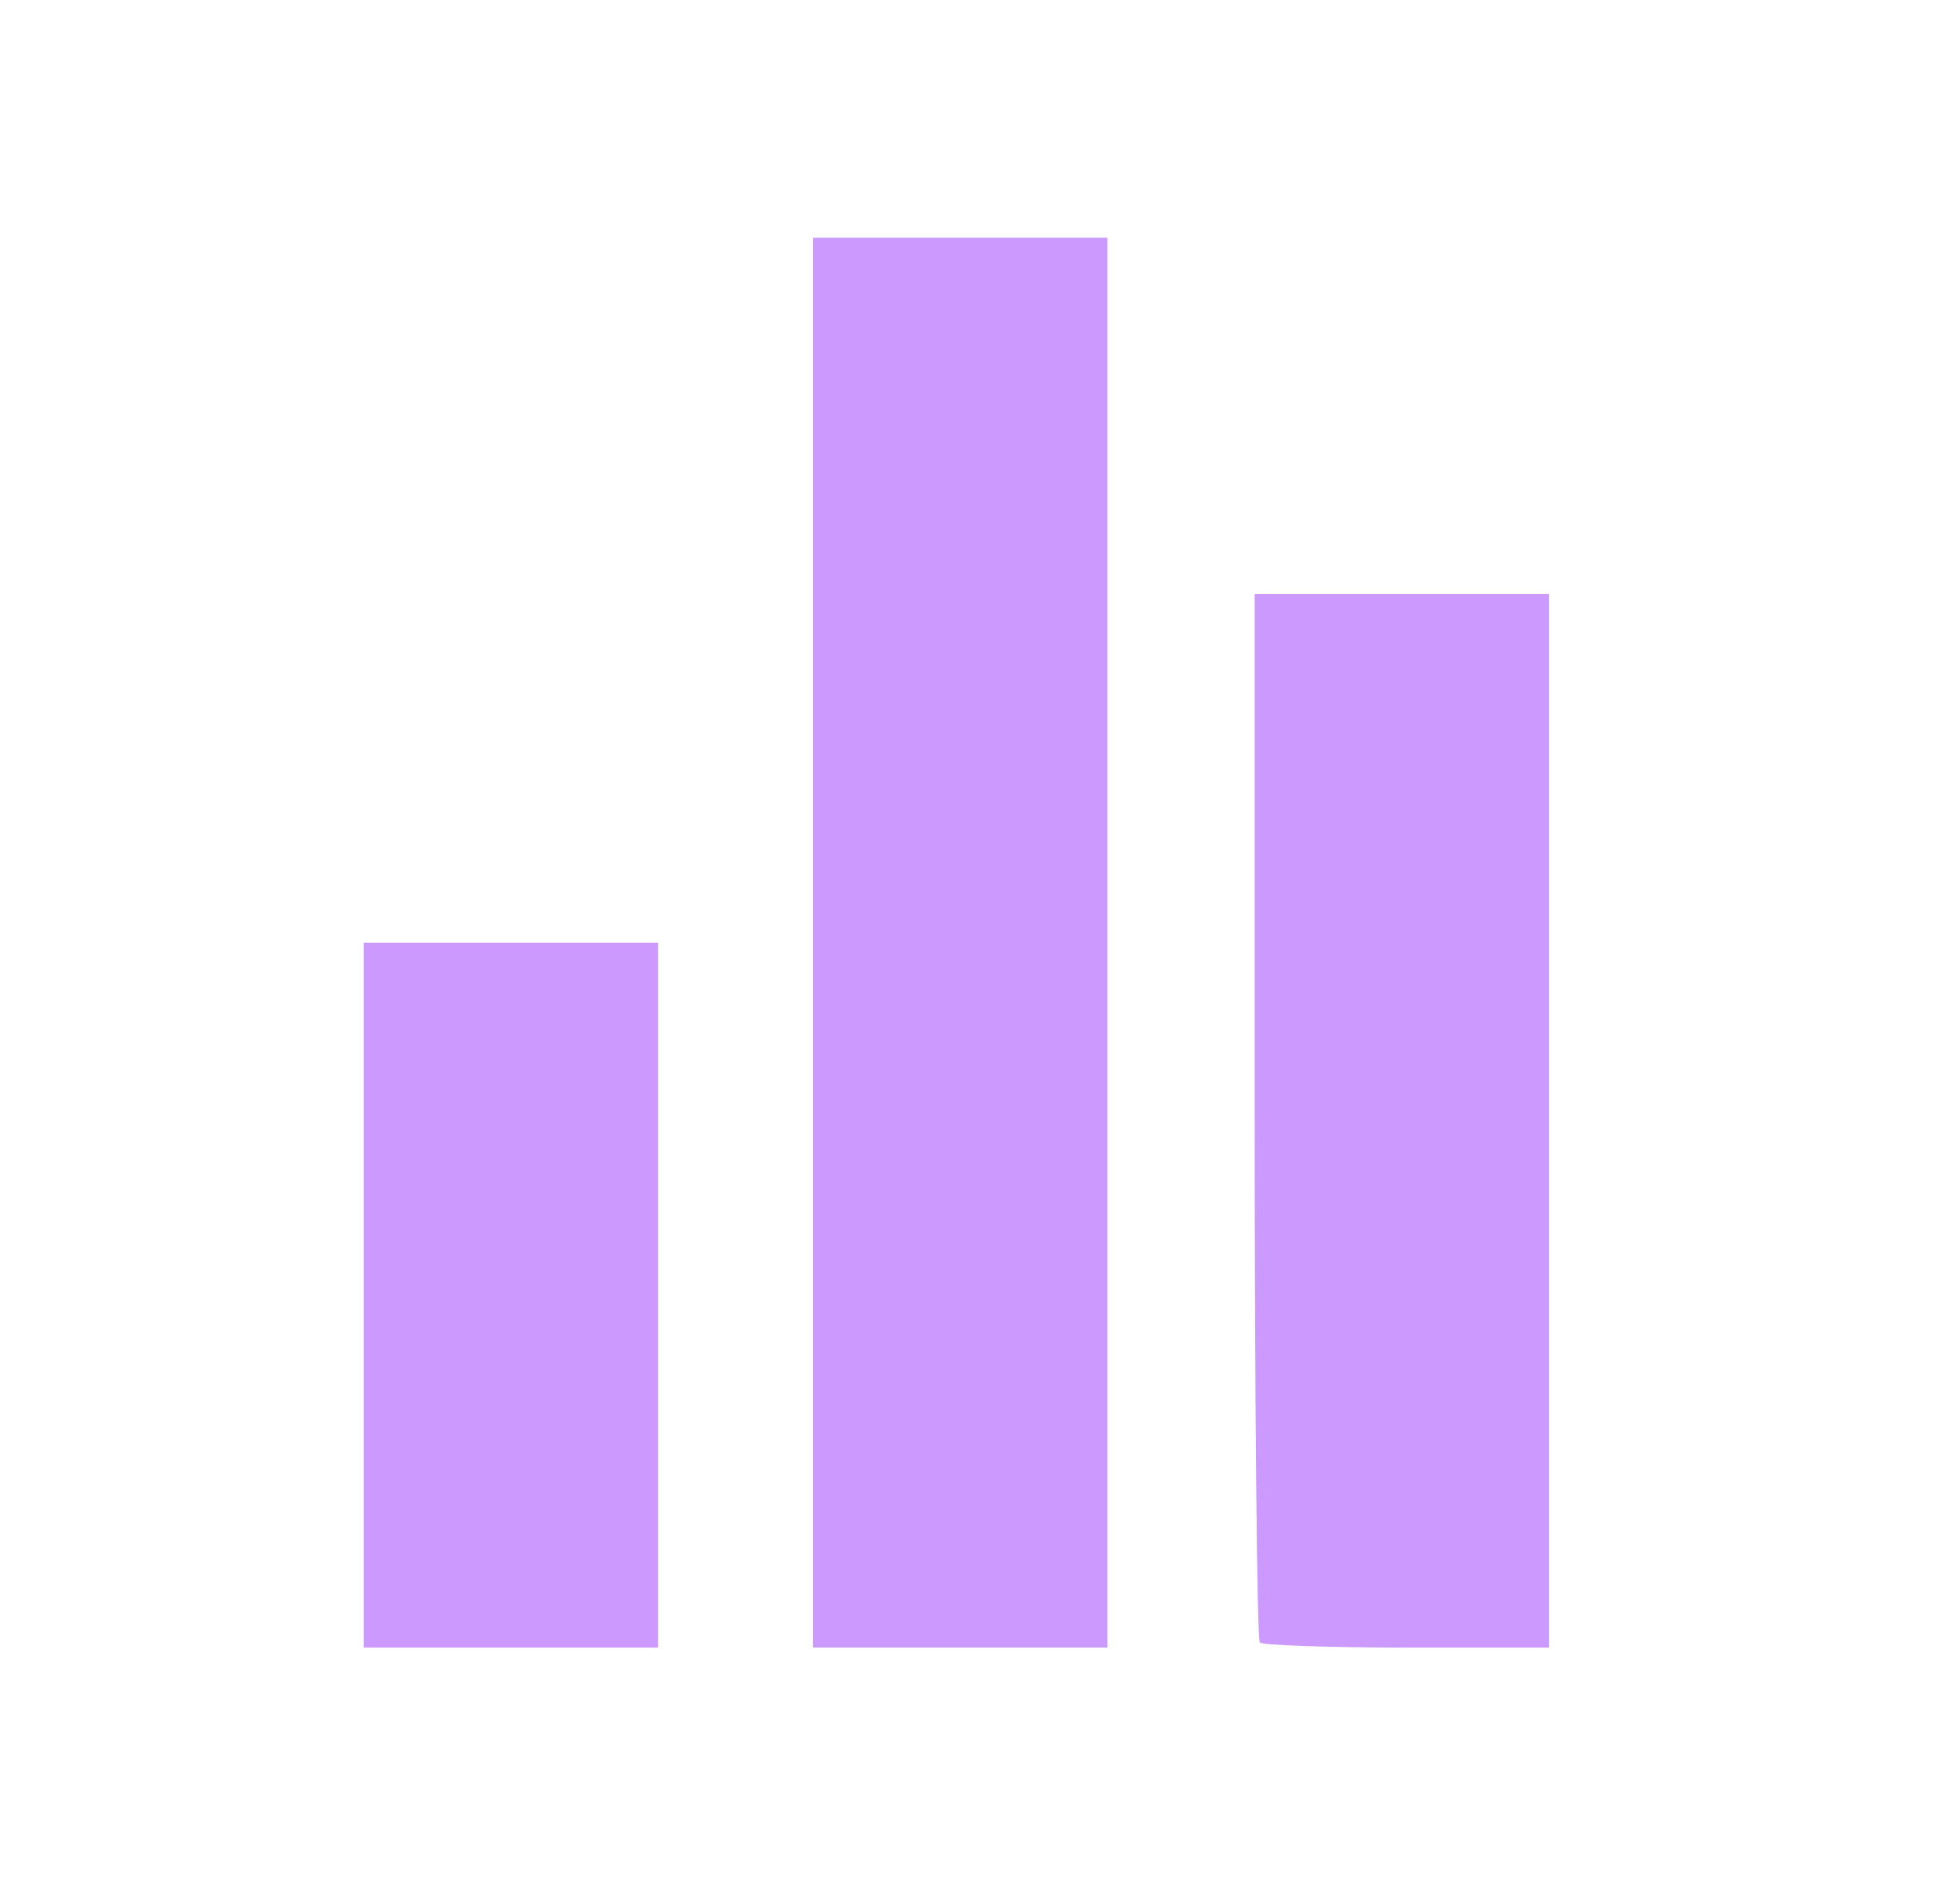
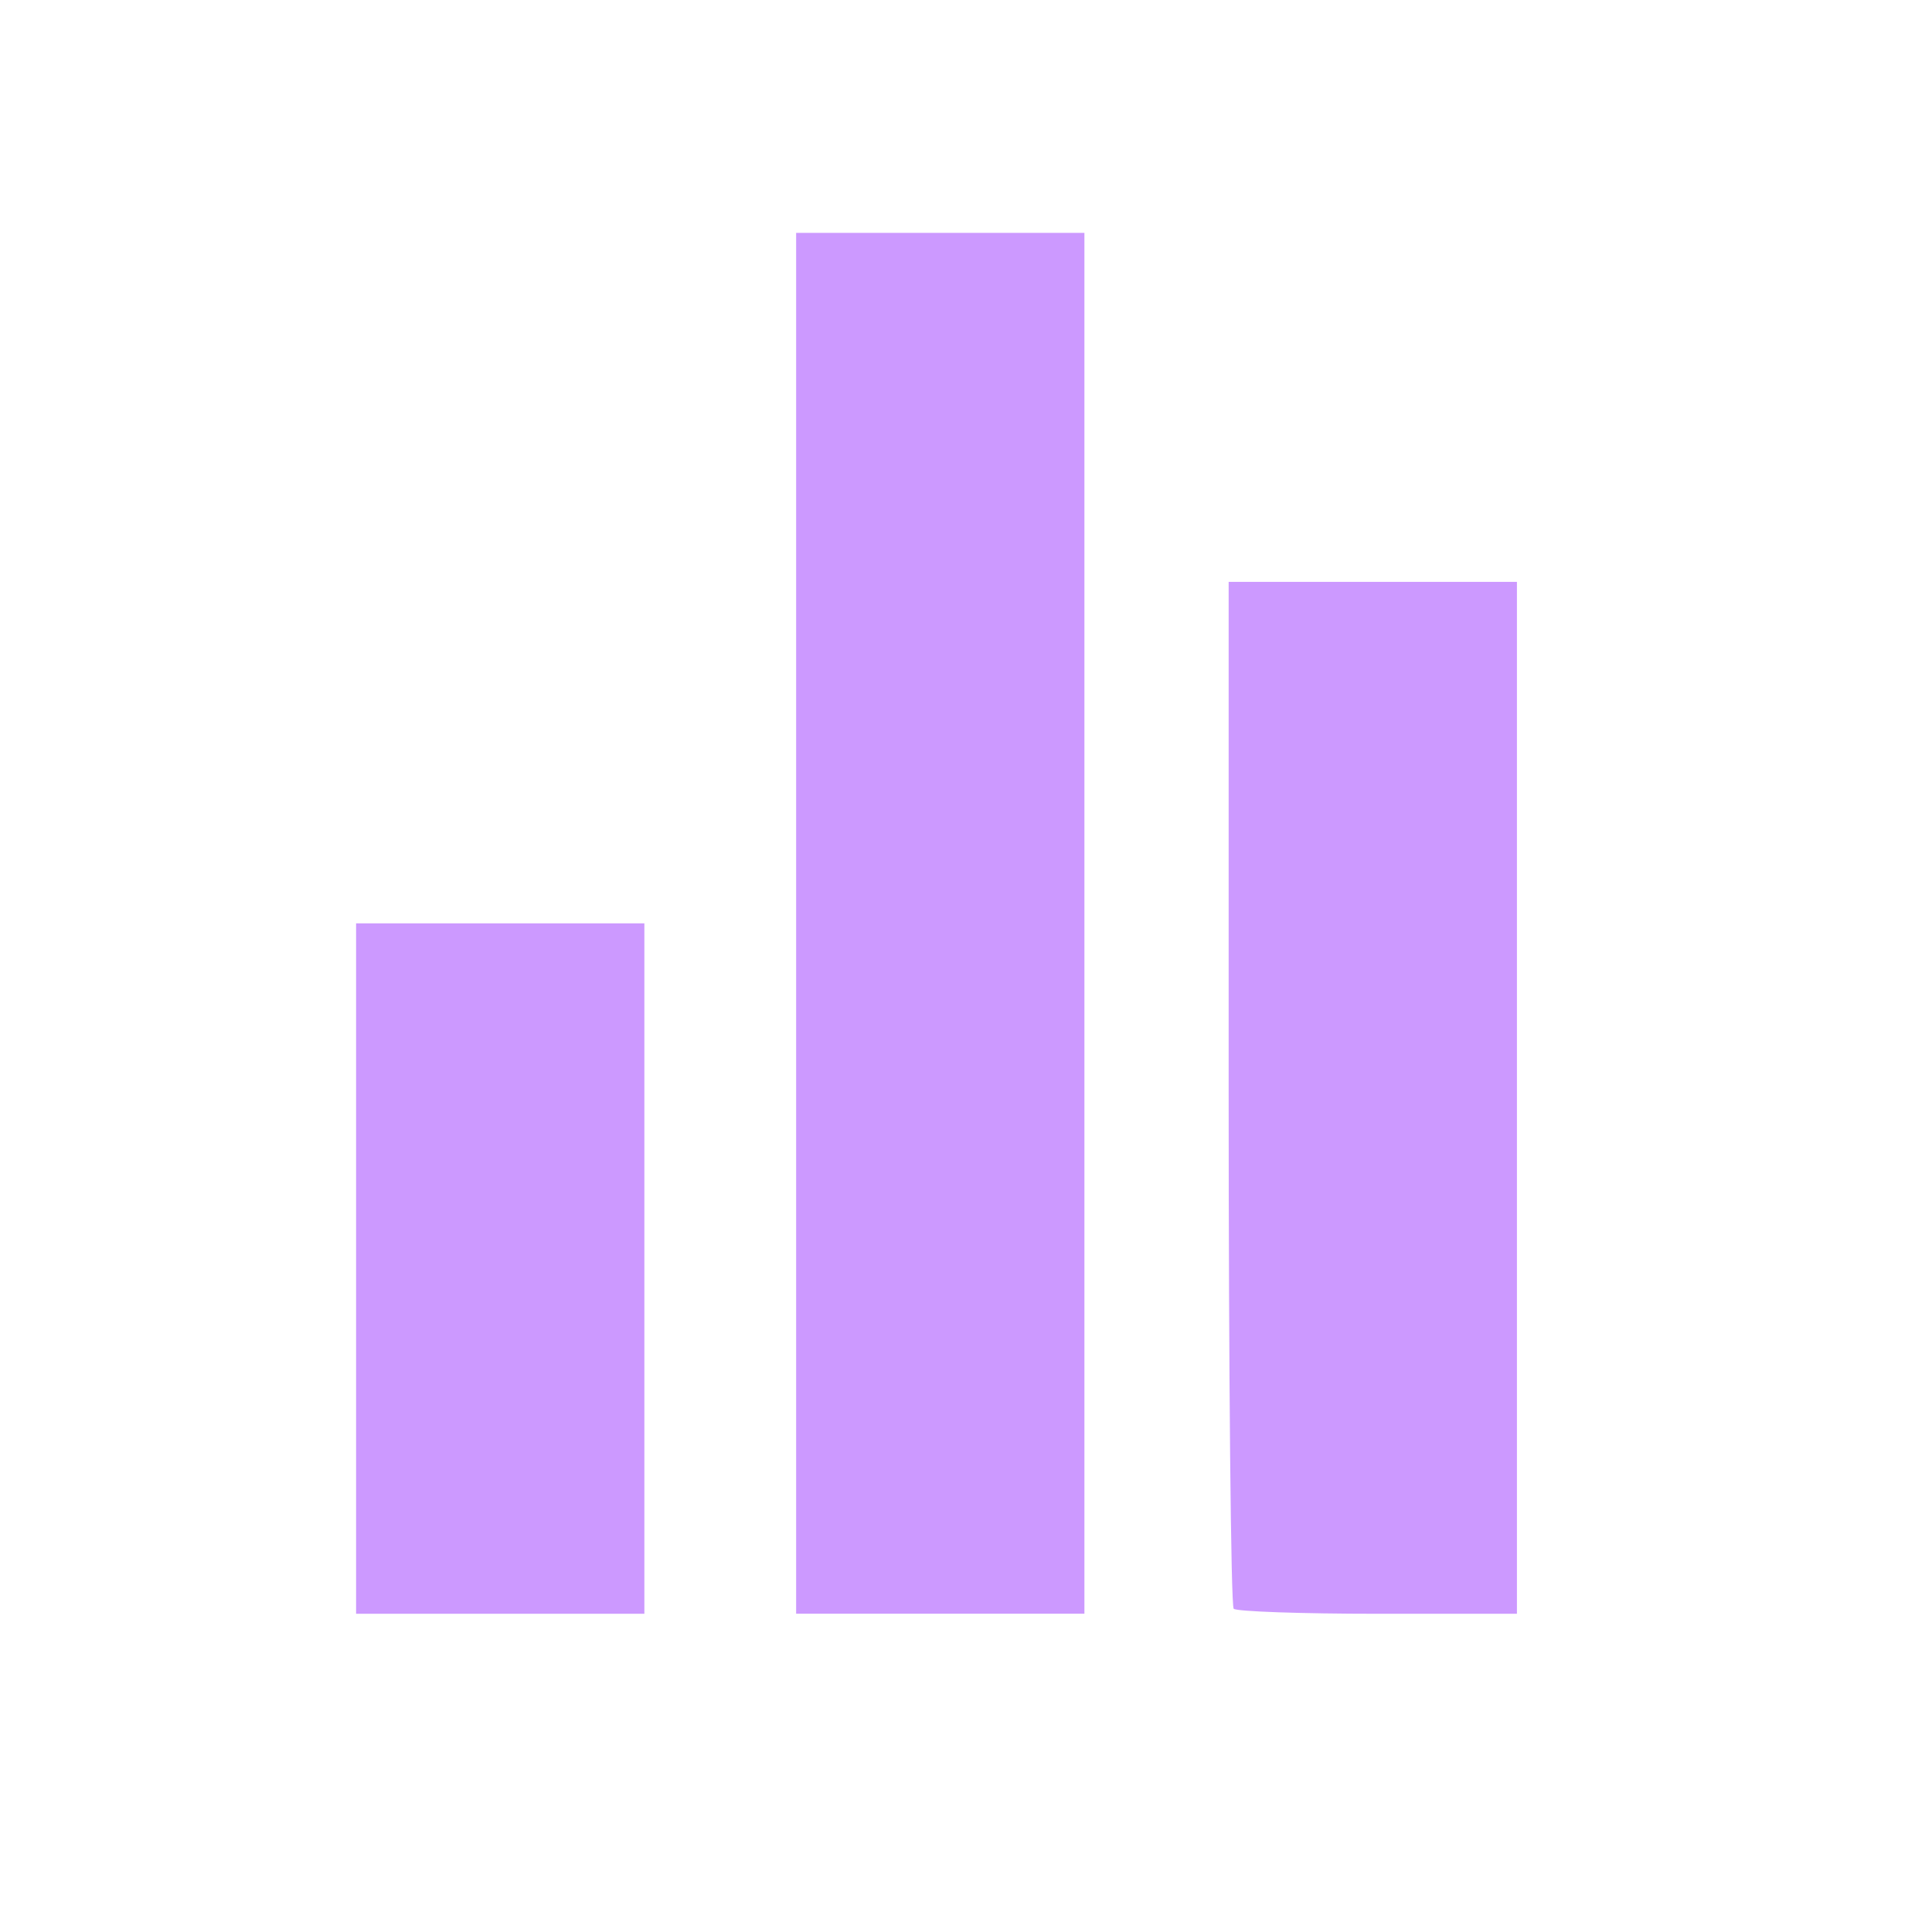
- <svg xmlns="http://www.w3.org/2000/svg" viewBox="0 0 37.75 36.517" version="1.1" id="svg15" width="37.75" height="36.517">
+ <svg xmlns="http://www.w3.org/2000/svg" viewBox="0 0 38 38" version="1.1" id="svg15" width="38" height="38">
  <defs id="defs7">
    <style id="style2">.cls-1{fill:none;}.cls-2{clip-path:url(#clip-path);}</style>
    <clipPath id="clip-path" transform="translate(0 0)">
      <rect class="cls-1" width="31.75" height="30.53" id="rect4" x="0" y="0" />
    </clipPath>
  </defs>
-   <path style="fill:#cc99ff;stroke-width:0.149;fill-opacity:1" d="m 7.004,24.951 v -6.79 h 2.835 2.835 v 6.79 6.79 H 9.839 7.004 Z M 15.659,18.16 V 4.58 h 2.835 2.835 v 13.58 13.58 h -2.835 -2.835 z m 8.606,13.481 c -0.055,-0.055 -0.099,-4.621 -0.099,-10.148 V 11.445 h 2.835 2.835 V 21.593 31.741 h -2.736 c -1.505,0 -2.781,-0.045 -2.835,-0.099 z" id="path1102" />
+   <path style="fill:#cc99ff;fill-opacity:1;stroke-width:0.149" d="m 7.004,24.951 v -6.79 h 2.835 2.835 v 6.79 6.79 H 9.839 7.004 Z M 15.659,18.16 V 4.58 h 2.835 2.835 v 13.58 13.58 h -2.835 -2.835 z m 8.606,13.481 c -0.055,-0.055 -0.099,-4.621 -0.099,-10.148 V 11.445 h 2.835 2.835 V 21.593 31.741 h -2.736 c -1.505,0 -2.781,-0.045 -2.835,-0.099 z" id="path1102" />
</svg>
